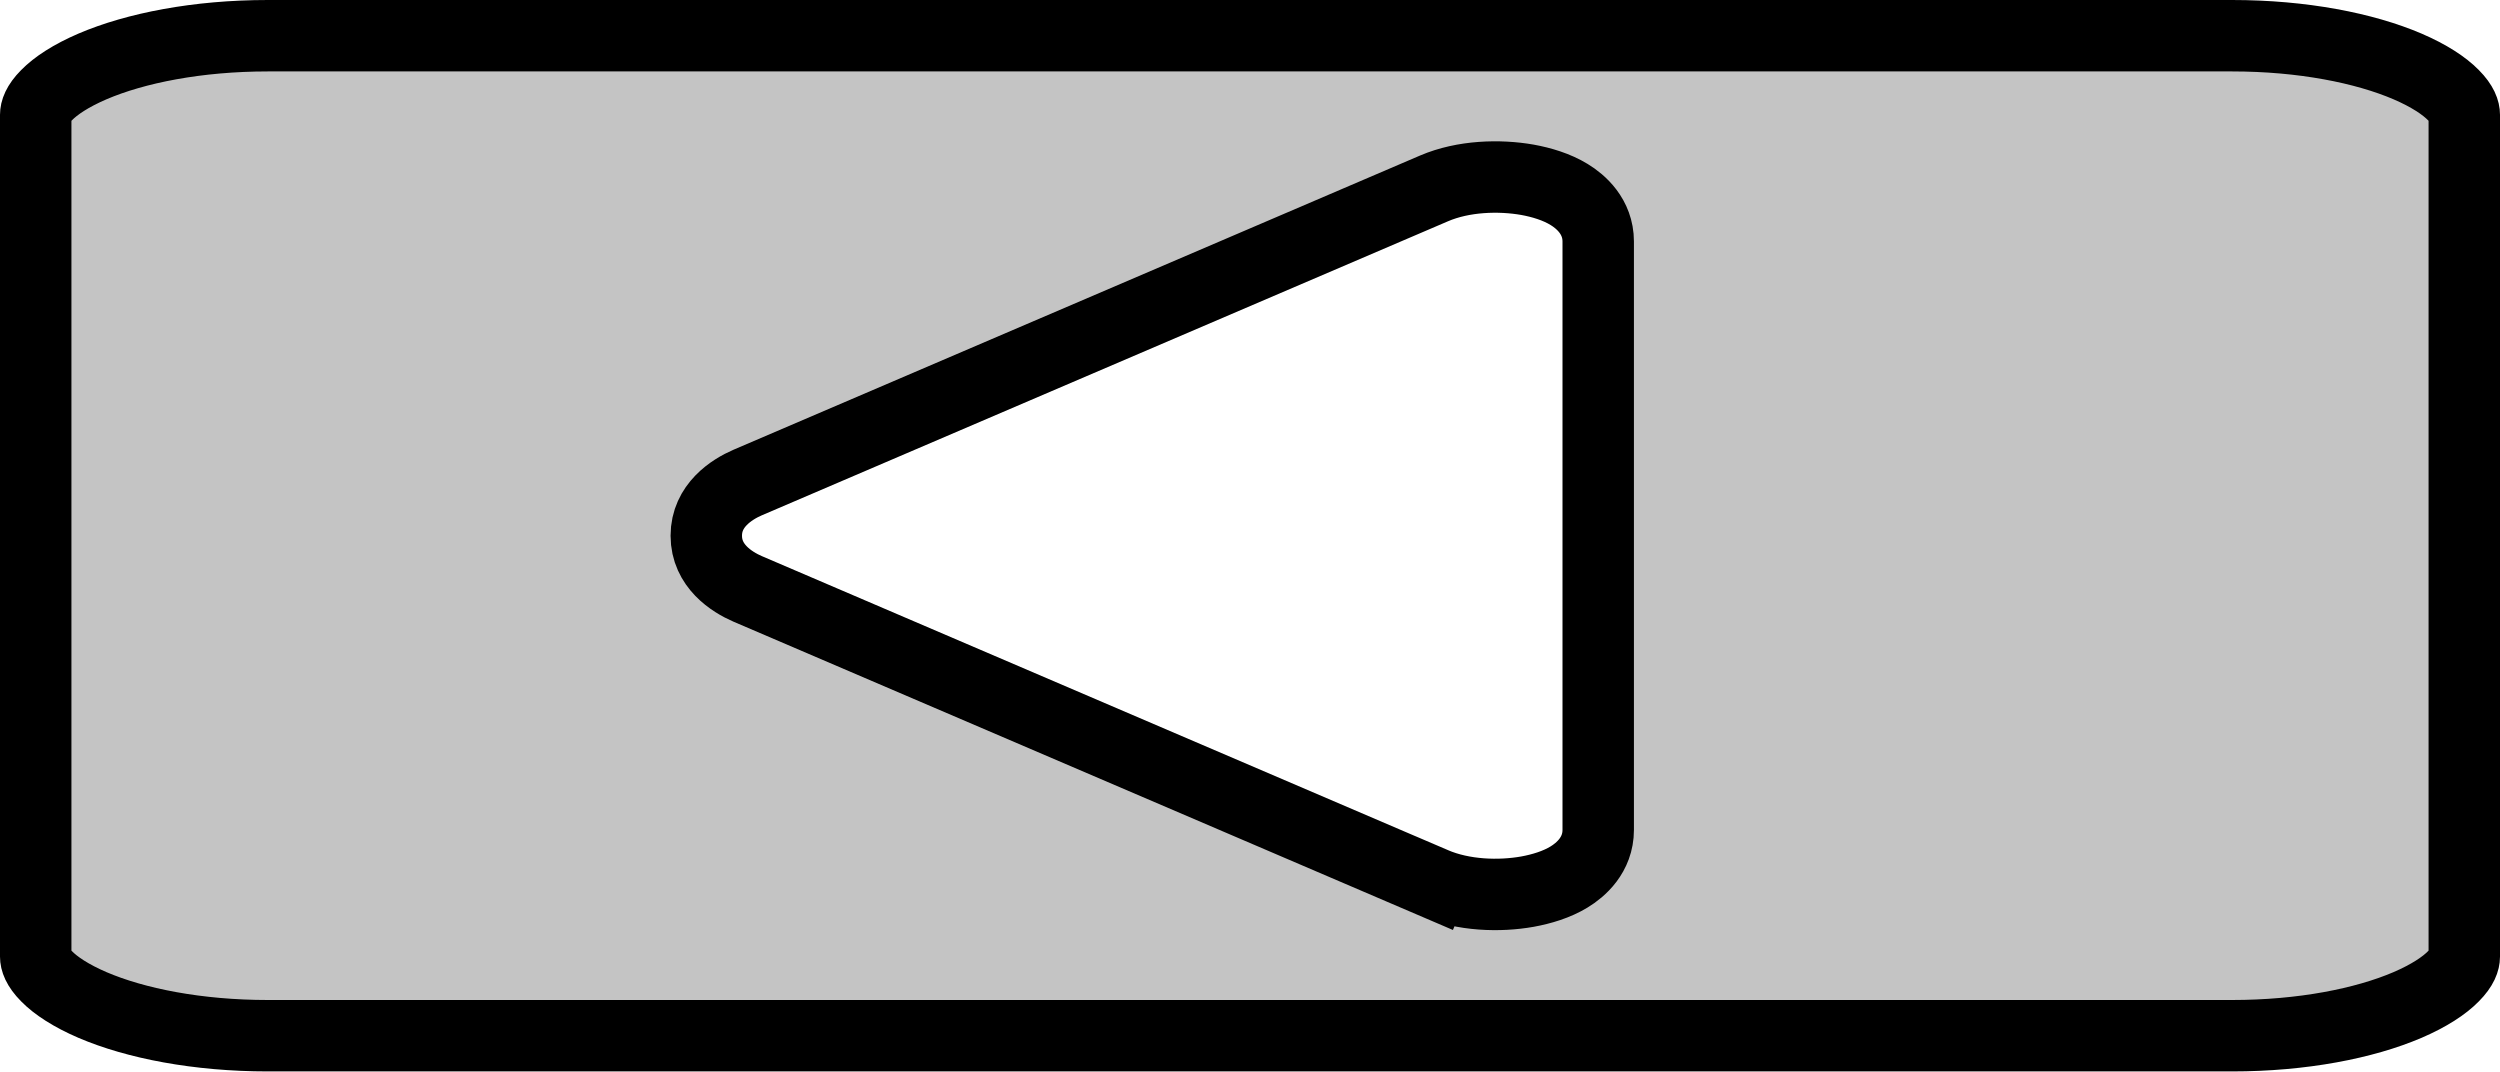
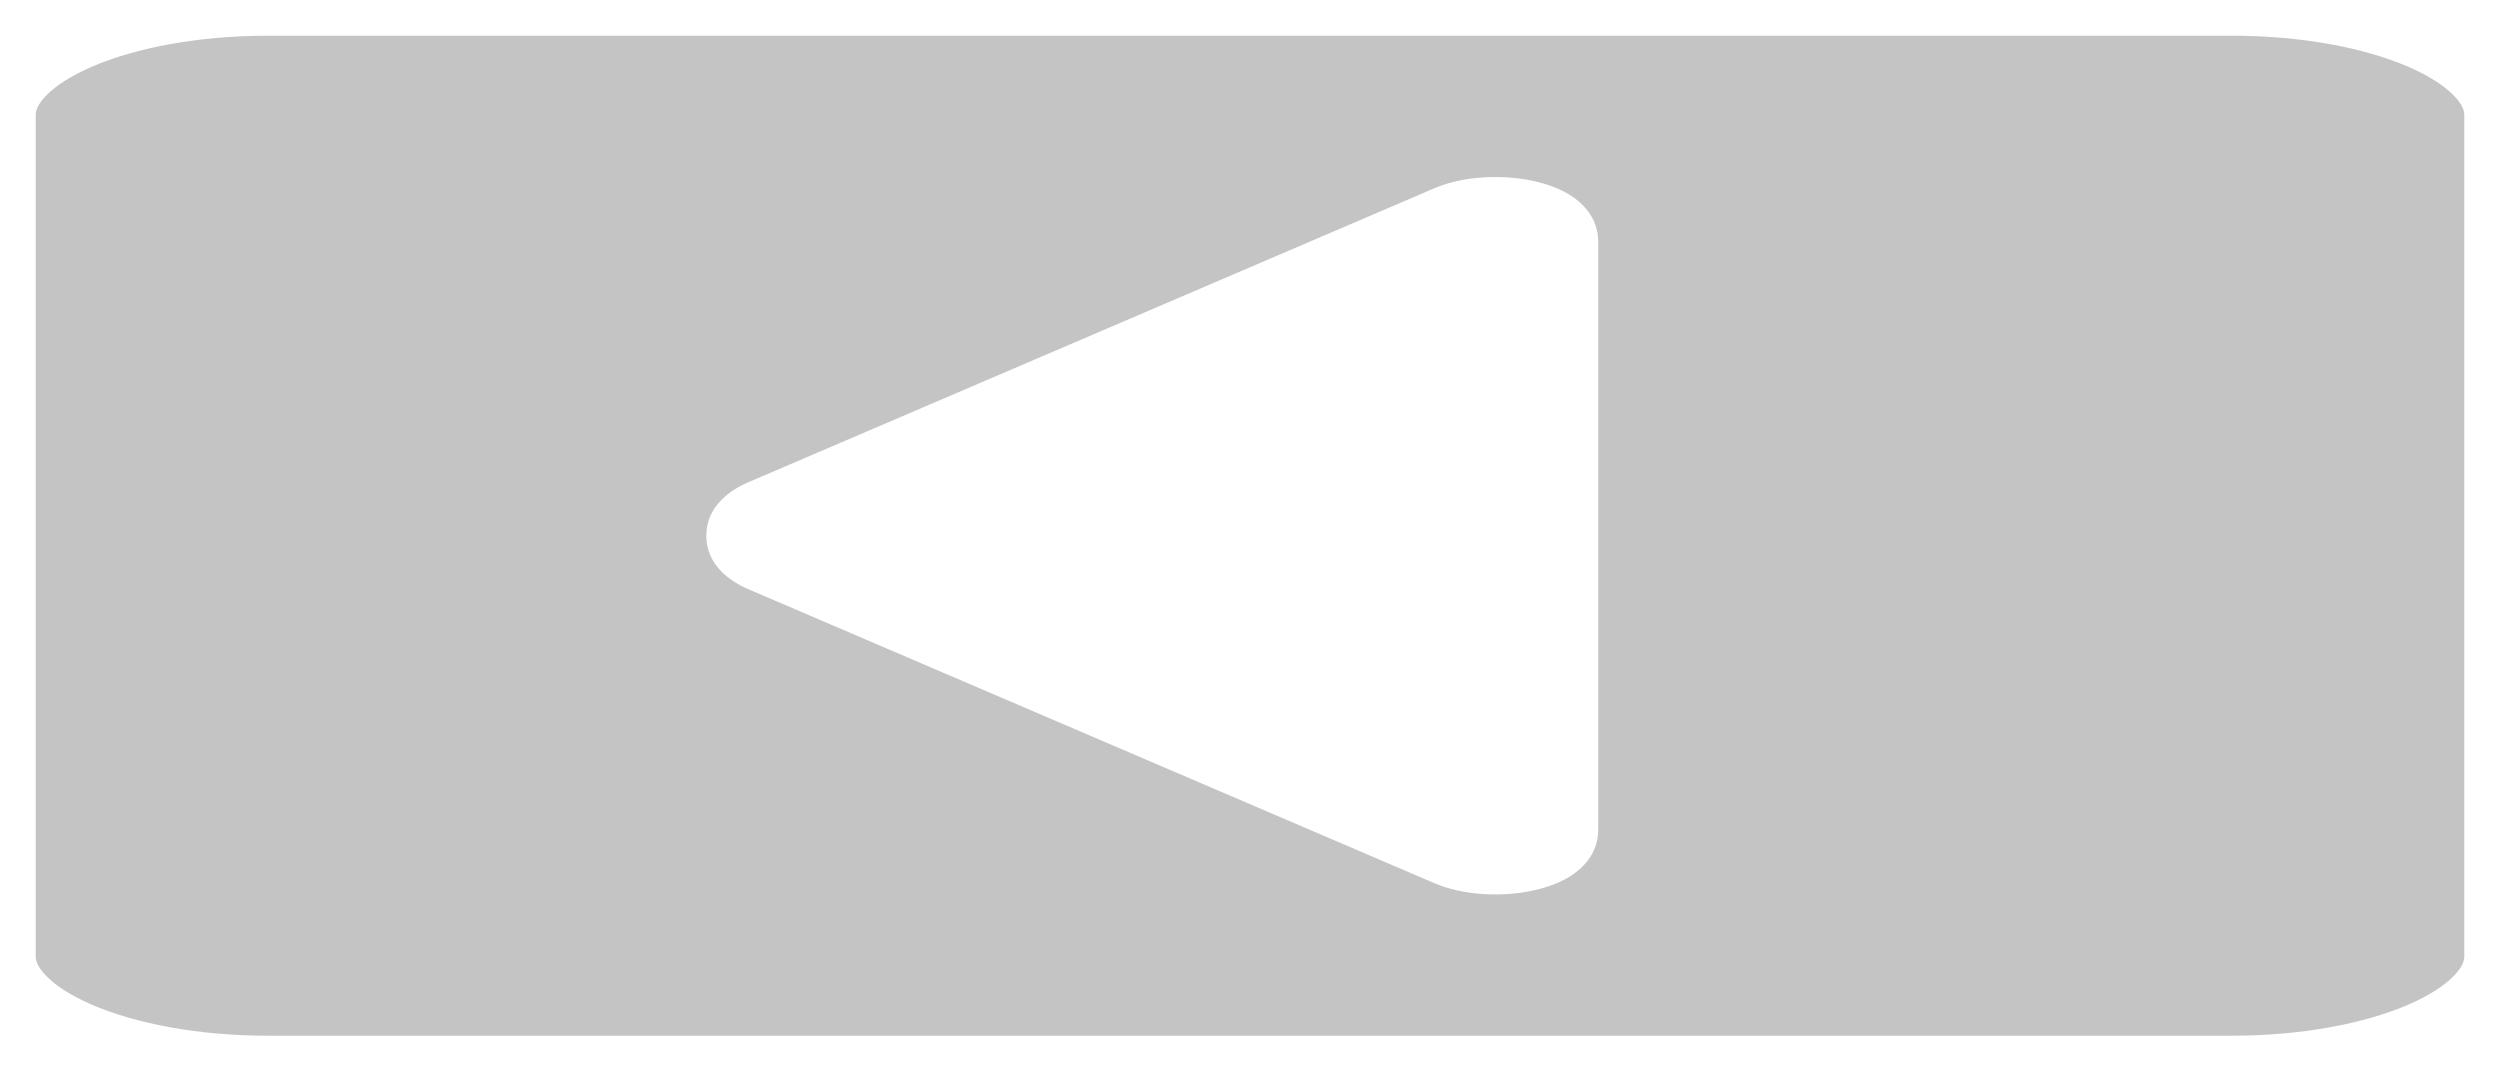
<svg xmlns="http://www.w3.org/2000/svg" width="35" height="15" viewBox="0 0 35 15" fill="none">
-   <path d="M10.466 8.244L10.466 8.244C10.244 8.148 9.888 7.923 9.888 7.5C9.888 7.077 10.244 6.852 10.466 6.756L20.078 2.637C20.487 2.462 20.991 2.448 21.384 2.517C21.582 2.553 21.793 2.616 21.968 2.723C22.128 2.82 22.375 3.03 22.375 3.381V11.619C22.375 11.97 22.128 12.18 21.968 12.277C21.793 12.384 21.582 12.447 21.384 12.483C20.991 12.553 20.487 12.538 20.078 12.363L20.275 11.903L20.078 12.363L10.466 8.244ZM3.75 14.5H31.25C32.234 14.5 33.102 14.328 33.705 14.07C34.007 13.94 34.22 13.799 34.349 13.667C34.477 13.538 34.5 13.446 34.5 13.393V1.607C34.5 1.554 34.477 1.462 34.349 1.333C34.22 1.201 34.007 1.06 33.705 0.93C33.102 0.672 32.234 0.5 31.25 0.5H3.75C2.766 0.5 1.898 0.672 1.295 0.93C0.993 1.06 0.78 1.201 0.651 1.333C0.523 1.462 0.5 1.554 0.5 1.607V13.393C0.5 13.446 0.523 13.538 0.651 13.667C0.78 13.799 0.993 13.94 1.295 14.07C1.898 14.328 2.766 14.5 3.75 14.5Z" fill="#C4C4C4" stroke="black" />
+   <path d="M10.466 8.244L10.466 8.244C10.244 8.148 9.888 7.923 9.888 7.5C9.888 7.077 10.244 6.852 10.466 6.756L20.078 2.637C20.487 2.462 20.991 2.448 21.384 2.517C21.582 2.553 21.793 2.616 21.968 2.723C22.128 2.82 22.375 3.03 22.375 3.381V11.619C22.375 11.97 22.128 12.18 21.968 12.277C21.793 12.384 21.582 12.447 21.384 12.483C20.991 12.553 20.487 12.538 20.078 12.363L20.275 11.903L20.078 12.363L10.466 8.244ZM3.75 14.5H31.25C32.234 14.5 33.102 14.328 33.705 14.07C34.007 13.94 34.22 13.799 34.349 13.667C34.477 13.538 34.5 13.446 34.5 13.393V1.607C34.5 1.554 34.477 1.462 34.349 1.333C34.22 1.201 34.007 1.06 33.705 0.93C33.102 0.672 32.234 0.5 31.25 0.5H3.75C2.766 0.5 1.898 0.672 1.295 0.93C0.993 1.06 0.78 1.201 0.651 1.333C0.523 1.462 0.5 1.554 0.5 1.607V13.393C0.5 13.446 0.523 13.538 0.651 13.667C0.78 13.799 0.993 13.94 1.295 14.07C1.898 14.328 2.766 14.5 3.75 14.5Z" fill="#C4C4C4" stroke="none" />
</svg>
